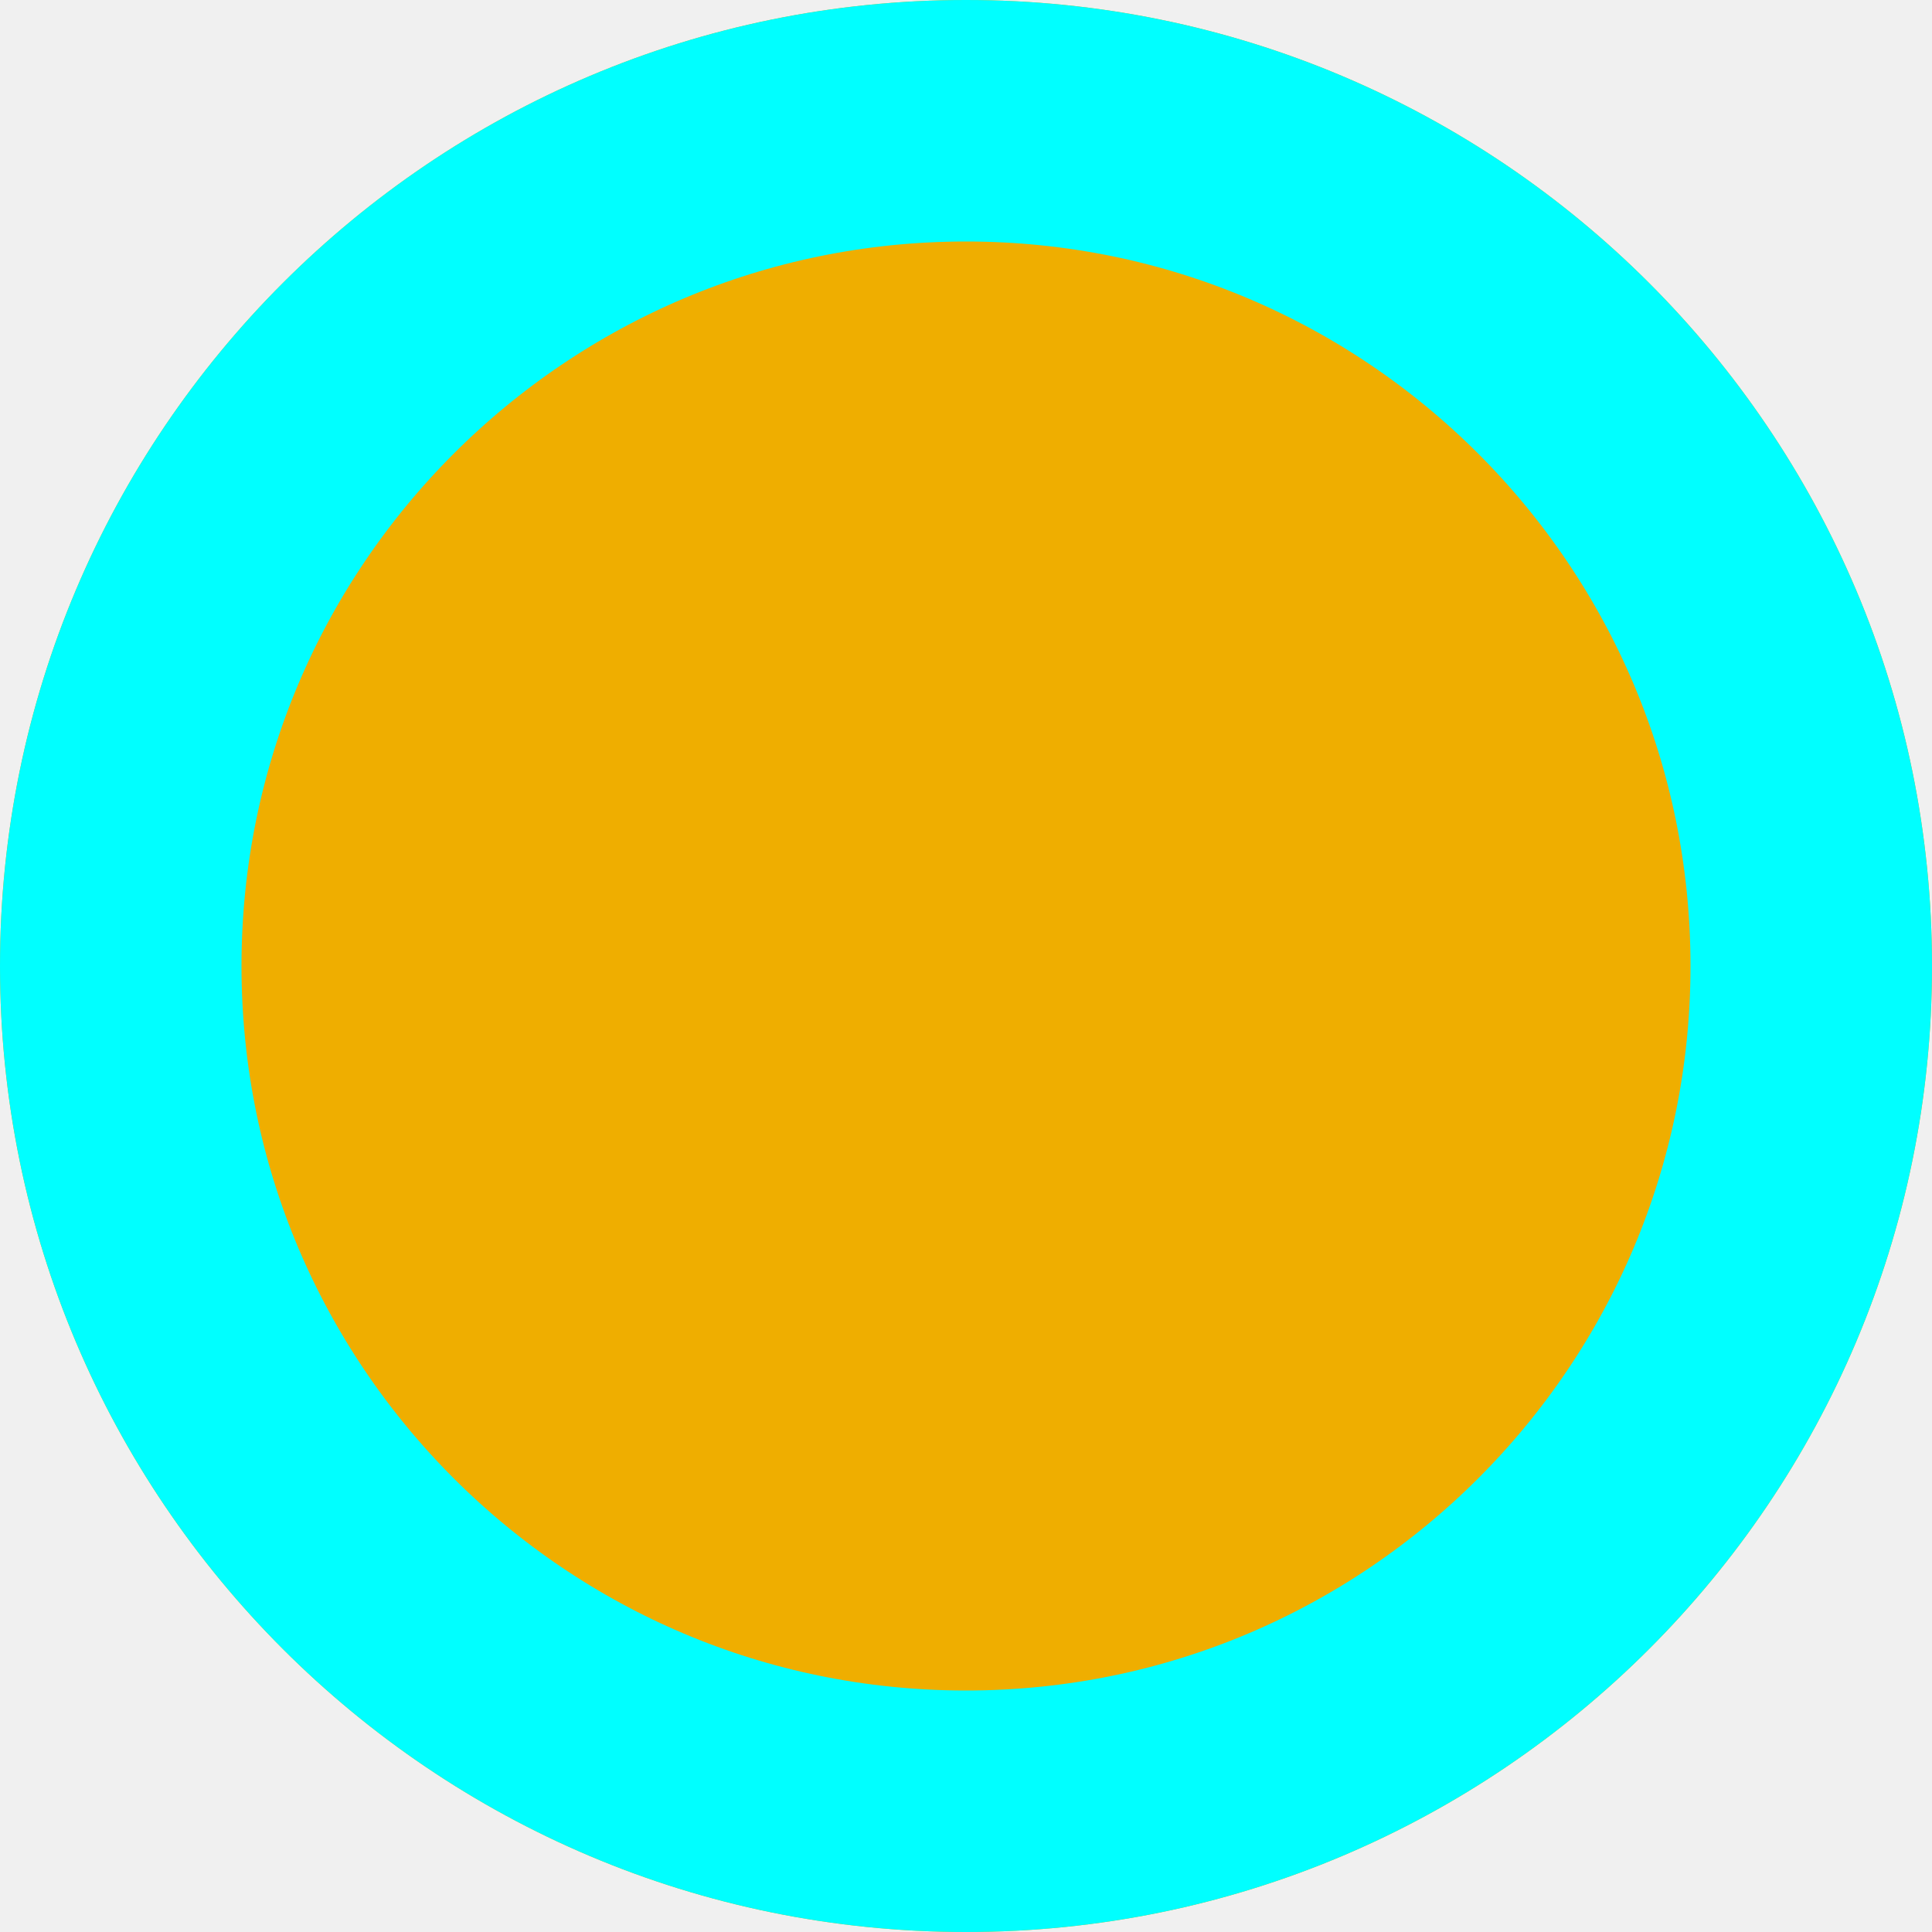
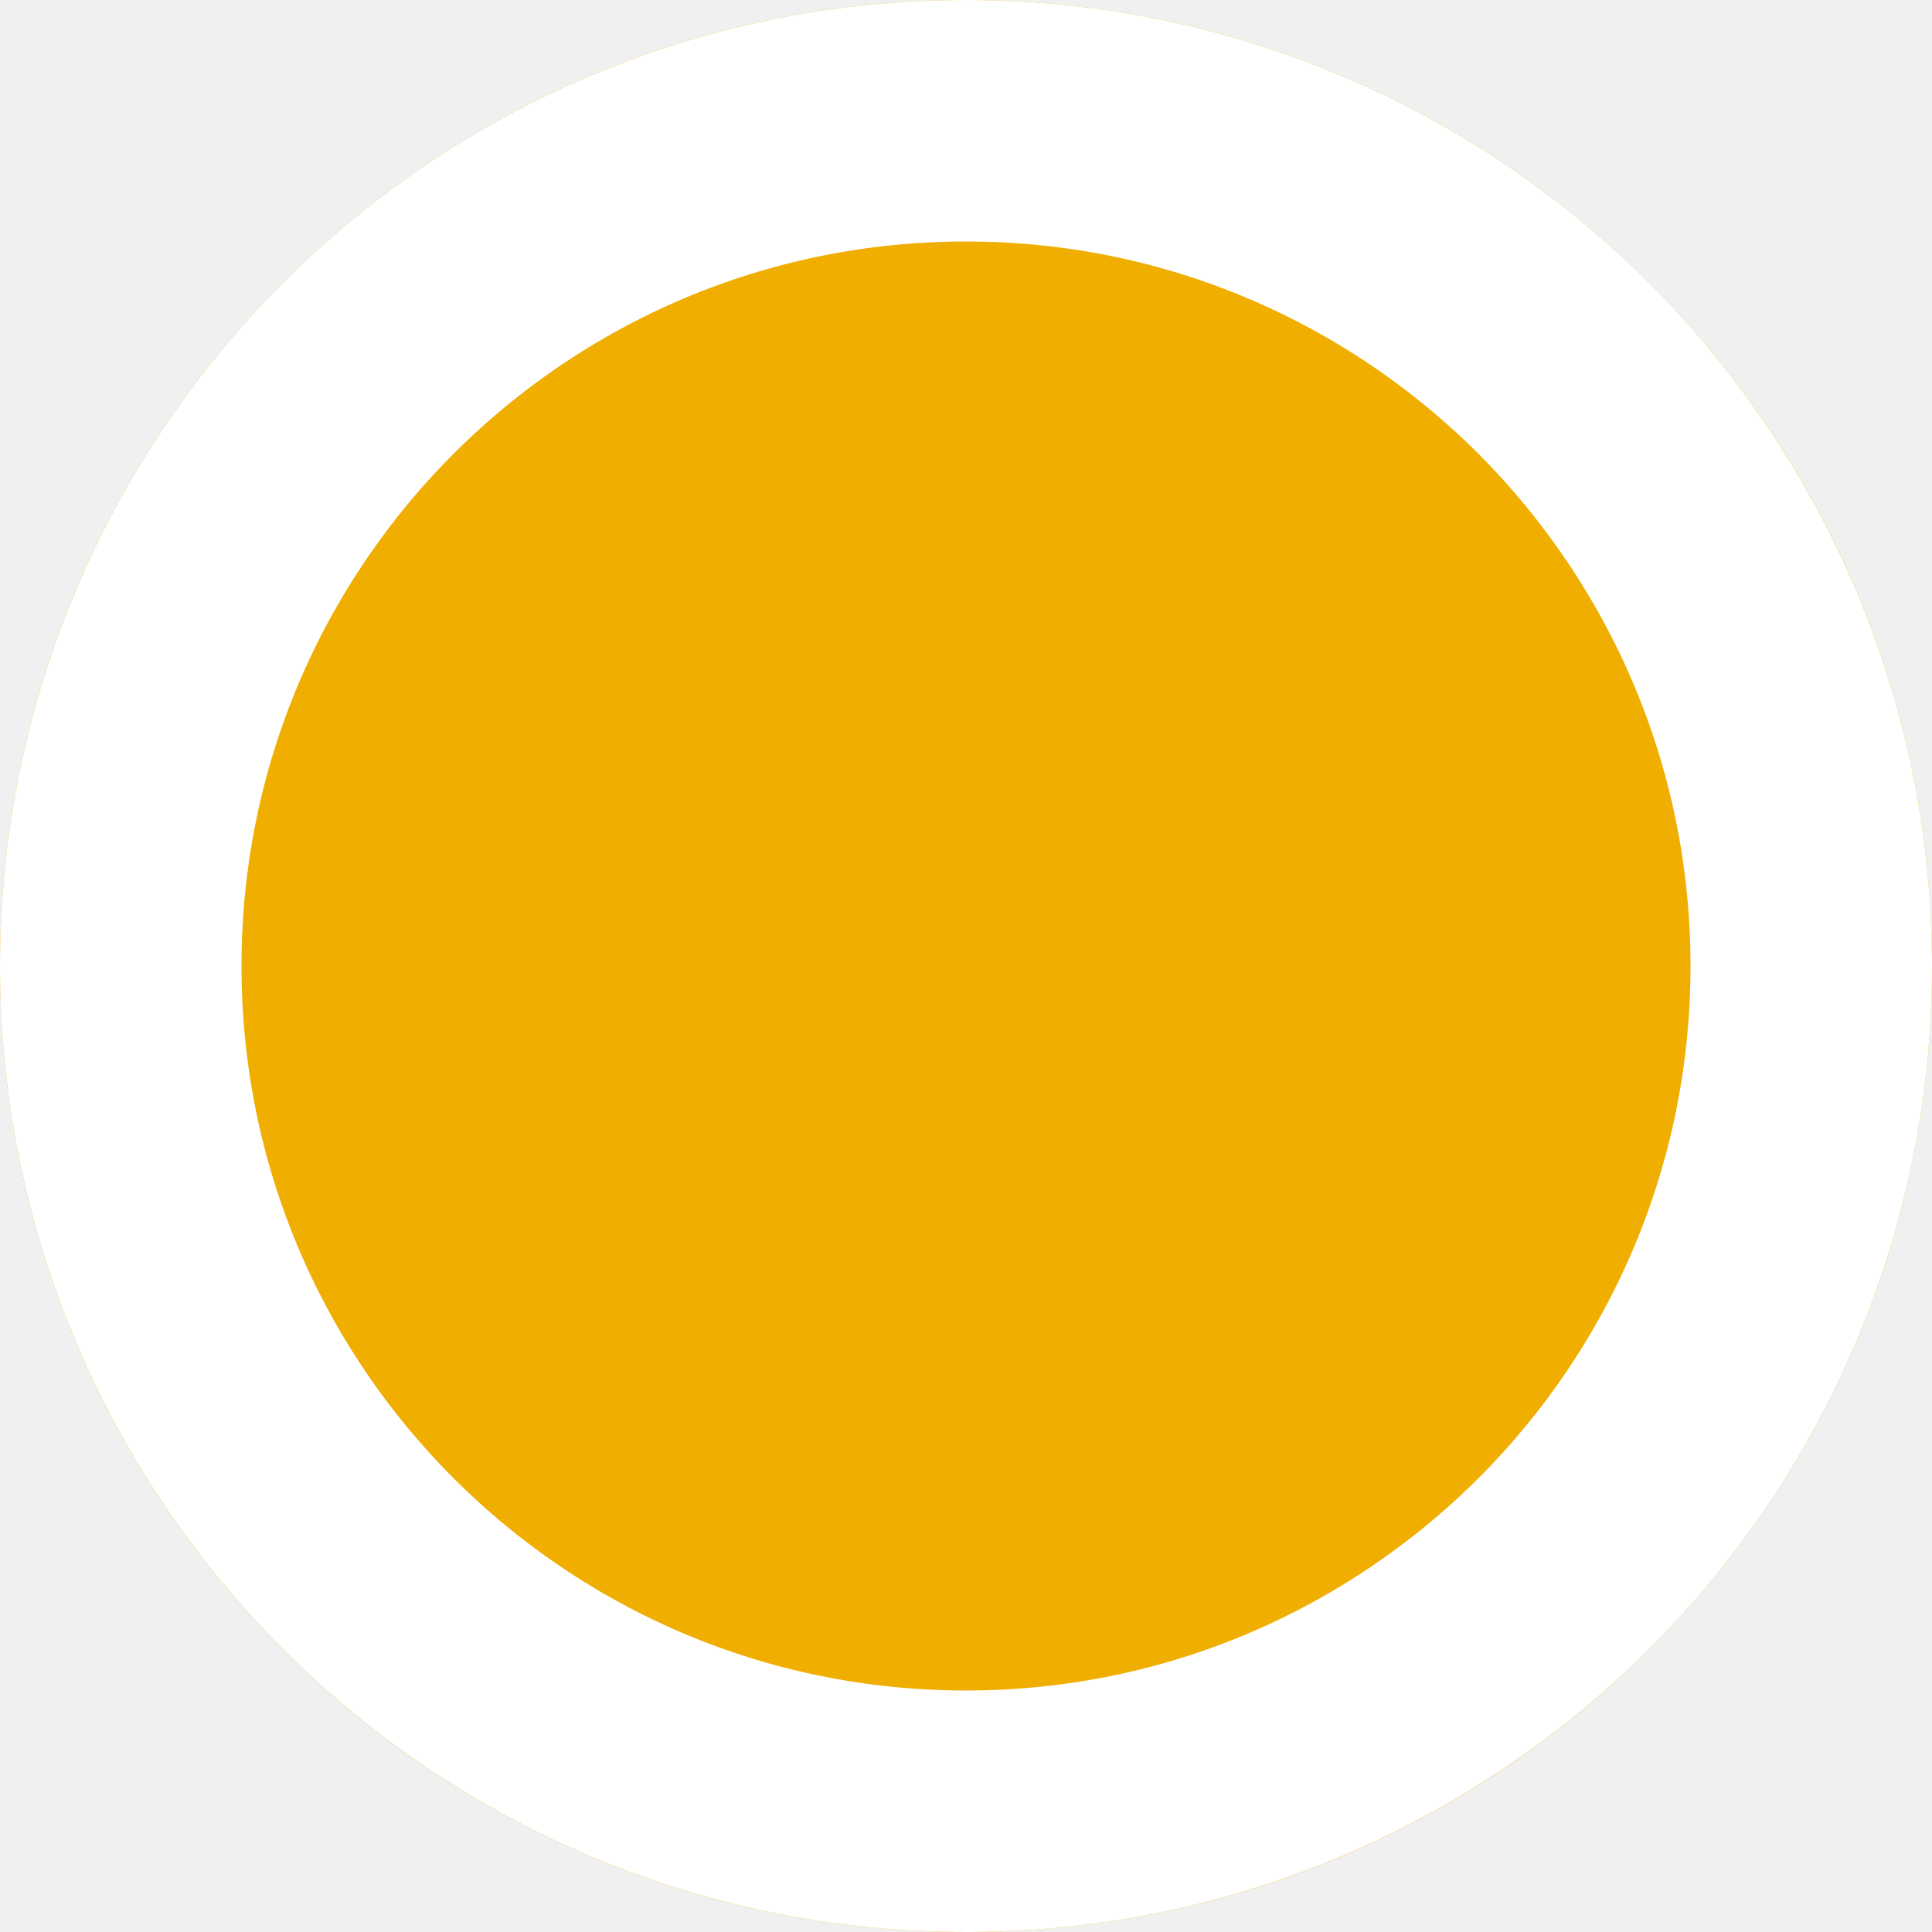
- <svg xmlns="http://www.w3.org/2000/svg" xmlns:xlink="http://www.w3.org/1999/xlink" width="16px" height="16px" viewBox="0 0 16 16" version="1.1">
-   <defs>
-     <path d="M8,16 C3.581,16 0,12.418 0,8 C0,3.582 3.581,0 8,0 C12.418,0 16,3.582 16,8 C16,12.418 12.418,16 8,16 Z" id="path-1" />
-     <mask id="mask-2" maskContentUnits="userSpaceOnUse" maskUnits="objectBoundingBox" x="0" y="0" width="16" height="16" fill="white">
-       <use xlink:href="#path-1" />
-     </mask>
-   </defs>
-   <g id="Symbols" stroke="none" stroke-width="1" fill="none" fill-rule="evenodd">
-     <g id="statut_avatar_absent_l">
-       <path d="M8,16 C3.581,16 0,12.418 0,8 C0,3.582 3.581,0 8,0 C12.418,0 16,3.582 16,8 C16,12.418 12.418,16 8,16 Z" fill="#EFAE00" />
-       <use stroke="#00FFFFFF" mask="url(#mask-2)" stroke-width="4" xlink:href="#path-1" />
+ <svg xmlns="http://www.w3.org/2000/svg" width="8" height="8" viewBox="0 0 8 8" version="1.1" id="svg16">
+   <defs id="defs20" />
+   <g fill="none" fill-rule="evenodd" id="g14">
+     <g id="g12">
+       <g id="g10">
+         <g id="g8">
+           <g id="g6">
+             <path fill="#EFAE00" d="M4 8C1.79 8 0 6.21 0 4c0-2.209 1.79-4 4-4 2.209 0 4 1.791 4 4 0 2.21-1.791 4-4 4z" transform="translate(-32, -389) translate(0, 200) translate(0, 150) translate(32, 39)" id="path2" />
+             <path stroke="#FFF" d="M4 .5c.966 0 1.841.392 2.475 1.025C7.108 2.16 7.5 3.034 7.5 4c0 .967-.392 1.842-1.025 2.475C5.84 7.108 4.966 7.5 4 7.5c-.967 0-1.842-.392-2.475-1.025C.892 5.842.5 4.967.5 4c0-.966.392-1.842 1.025-2.475C2.158.892 3.033.5 4 .5z" transform="translate(-32, -389) translate(0, 200) translate(0, 150) translate(32, 39)" id="path4" />
+           </g>
+         </g>
+       </g>
    </g>
  </g>
</svg>
